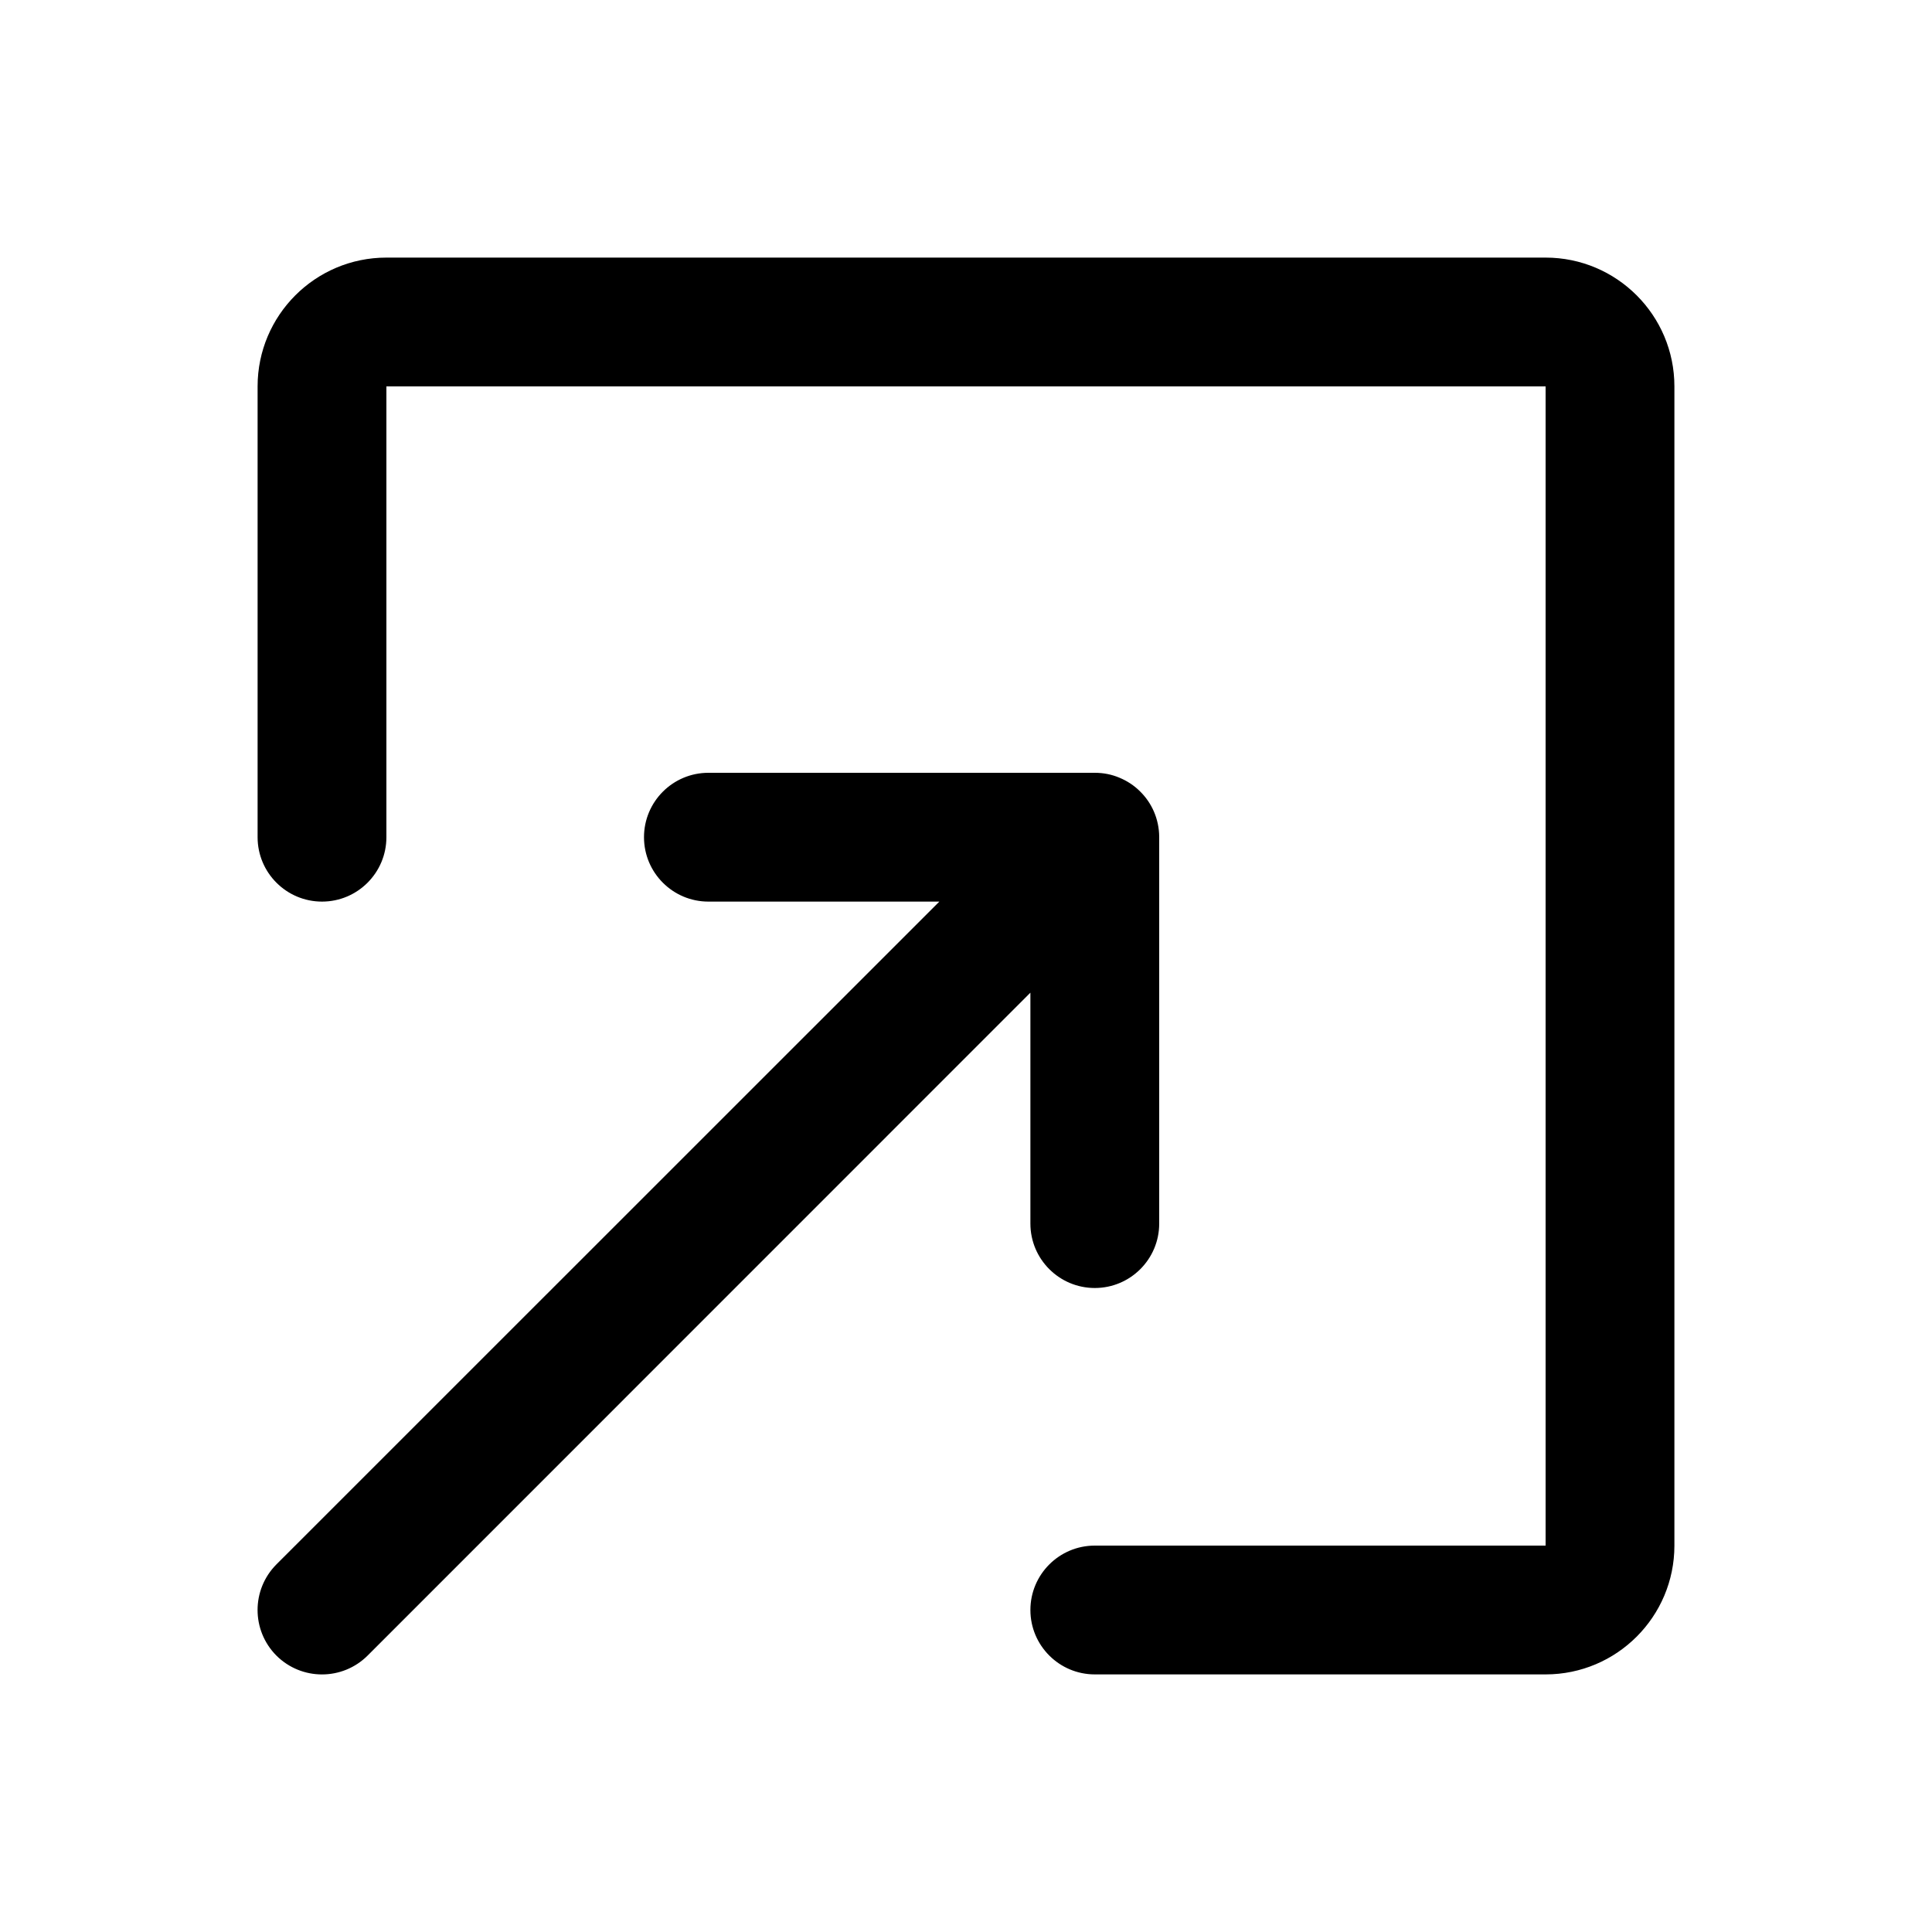
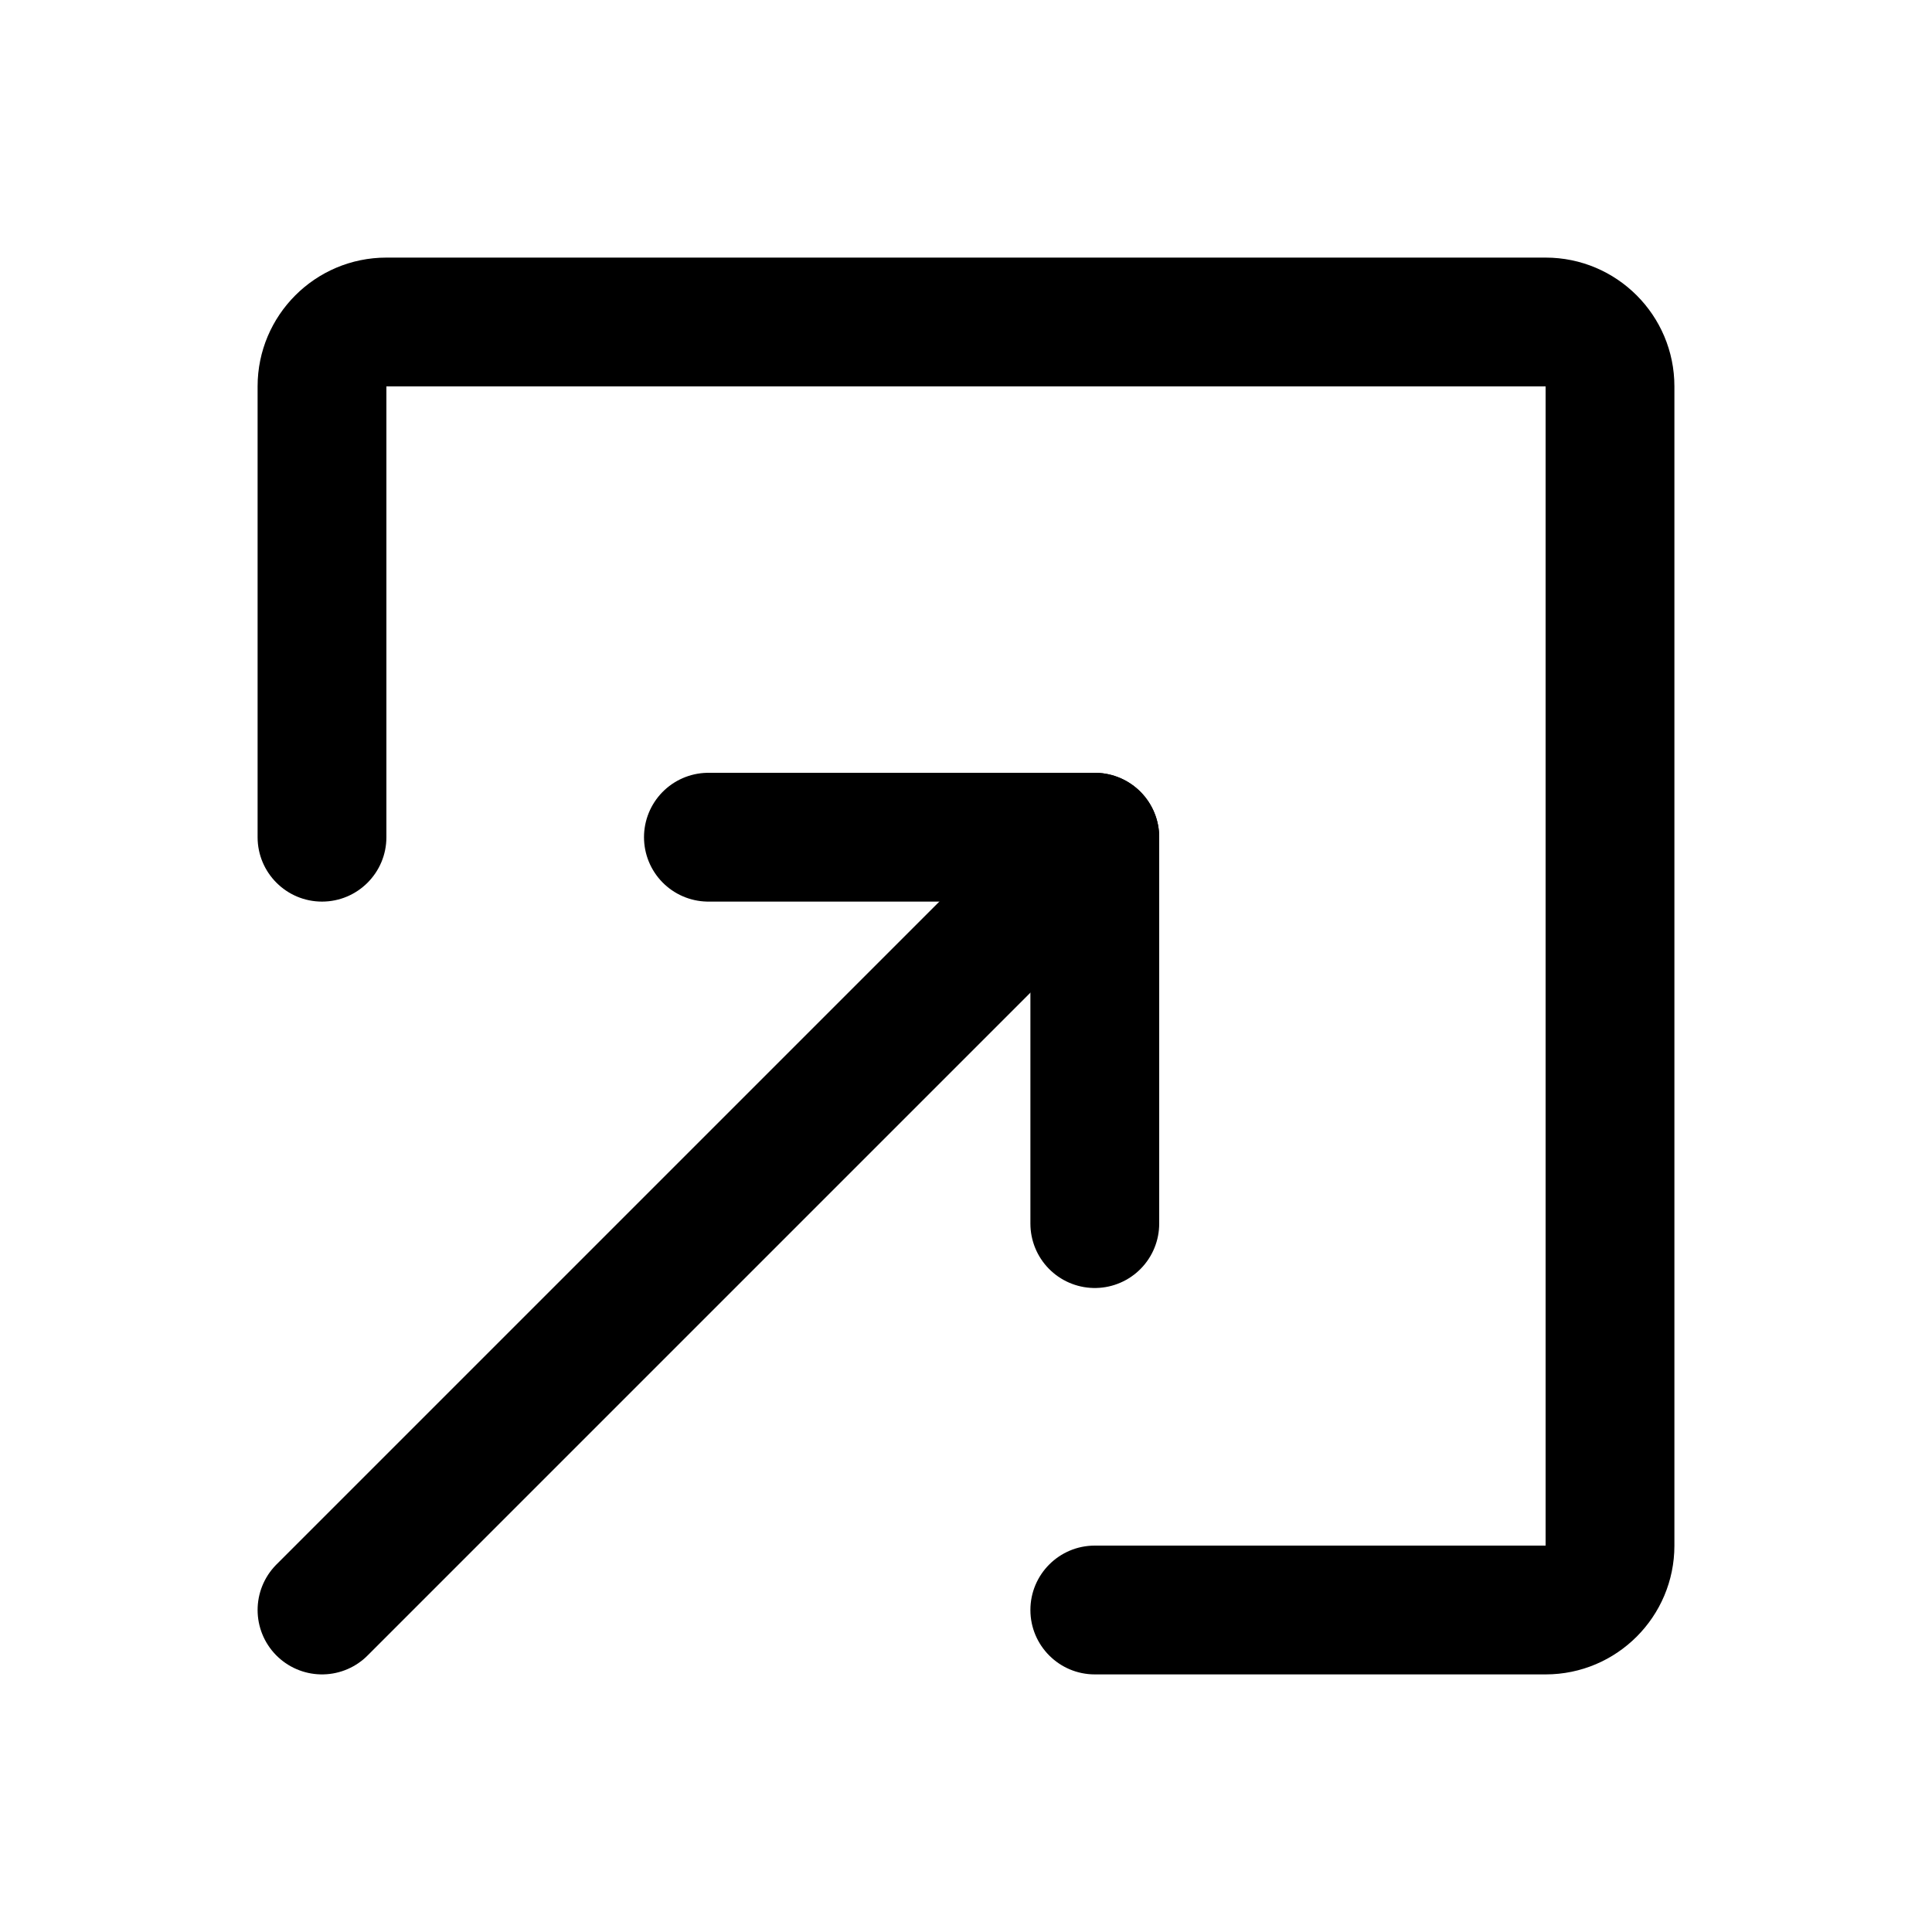
<svg xmlns="http://www.w3.org/2000/svg" width="15" height="15" viewBox="0 0 15 15" fill="none">
-   <path fill-rule="evenodd" clip-rule="evenodd" d="M12 13C12.552 13 13 12.552 13 12V3C13 2.448 12.552 2 12 2H3C2.448 2 2 2.448 2 3V6.5C2 6.776 2.224 7 2.5 7C2.776 7 3 6.776 3 6.5V3H12V12H8.5C8.224 12 8 12.224 8 12.5C8 12.776 8.224 13 8.5 13H12ZM9 6.5C9 6.5 9 6.5 9 6.5V6.5V9.5C9 9.776 8.776 10 8.5 10C8.224 10 8 9.776 8 9.5V7.707L2.854 12.854C2.658 13.049 2.342 13.049 2.146 12.854C1.951 12.658 1.951 12.342 2.146 12.146L7.293 7H5.5C5.224 7 5 6.776 5 6.5C5 6.224 5.224 6 5.5 6H8.5C8.568 6 8.632 6.013 8.691 6.038C8.749 6.062 8.804 6.097 8.851 6.144C8.943 6.234 8.999 6.359 9 6.497L9 6.497" fill="currentColor" />
+   <path fill-rule="evenodd" clip-rule="evenodd" d="M13 12C13 12.552 12.552 13 12 13H8.5C8.224 13 8 12.776 8 12.5C8 12.224 8.224 12 8.5 12H12V3H3V6.5C3 6.776 2.776 7 2.5 7C2.224 7 2 6.776 2 6.5V3C2 2.448 2.448 2 3 2H12C12.552 2 13 2.448 13 3V12Z" fill="currentColor" />
+   <path d="M5.5 6.5H8.5V9.5" stroke="currentColor" stroke-linecap="round" stroke-linejoin="round" />
+   <path d="M2.5 12.5L8.5 6.5" stroke="currentColor" stroke-linecap="round" />
</svg>
